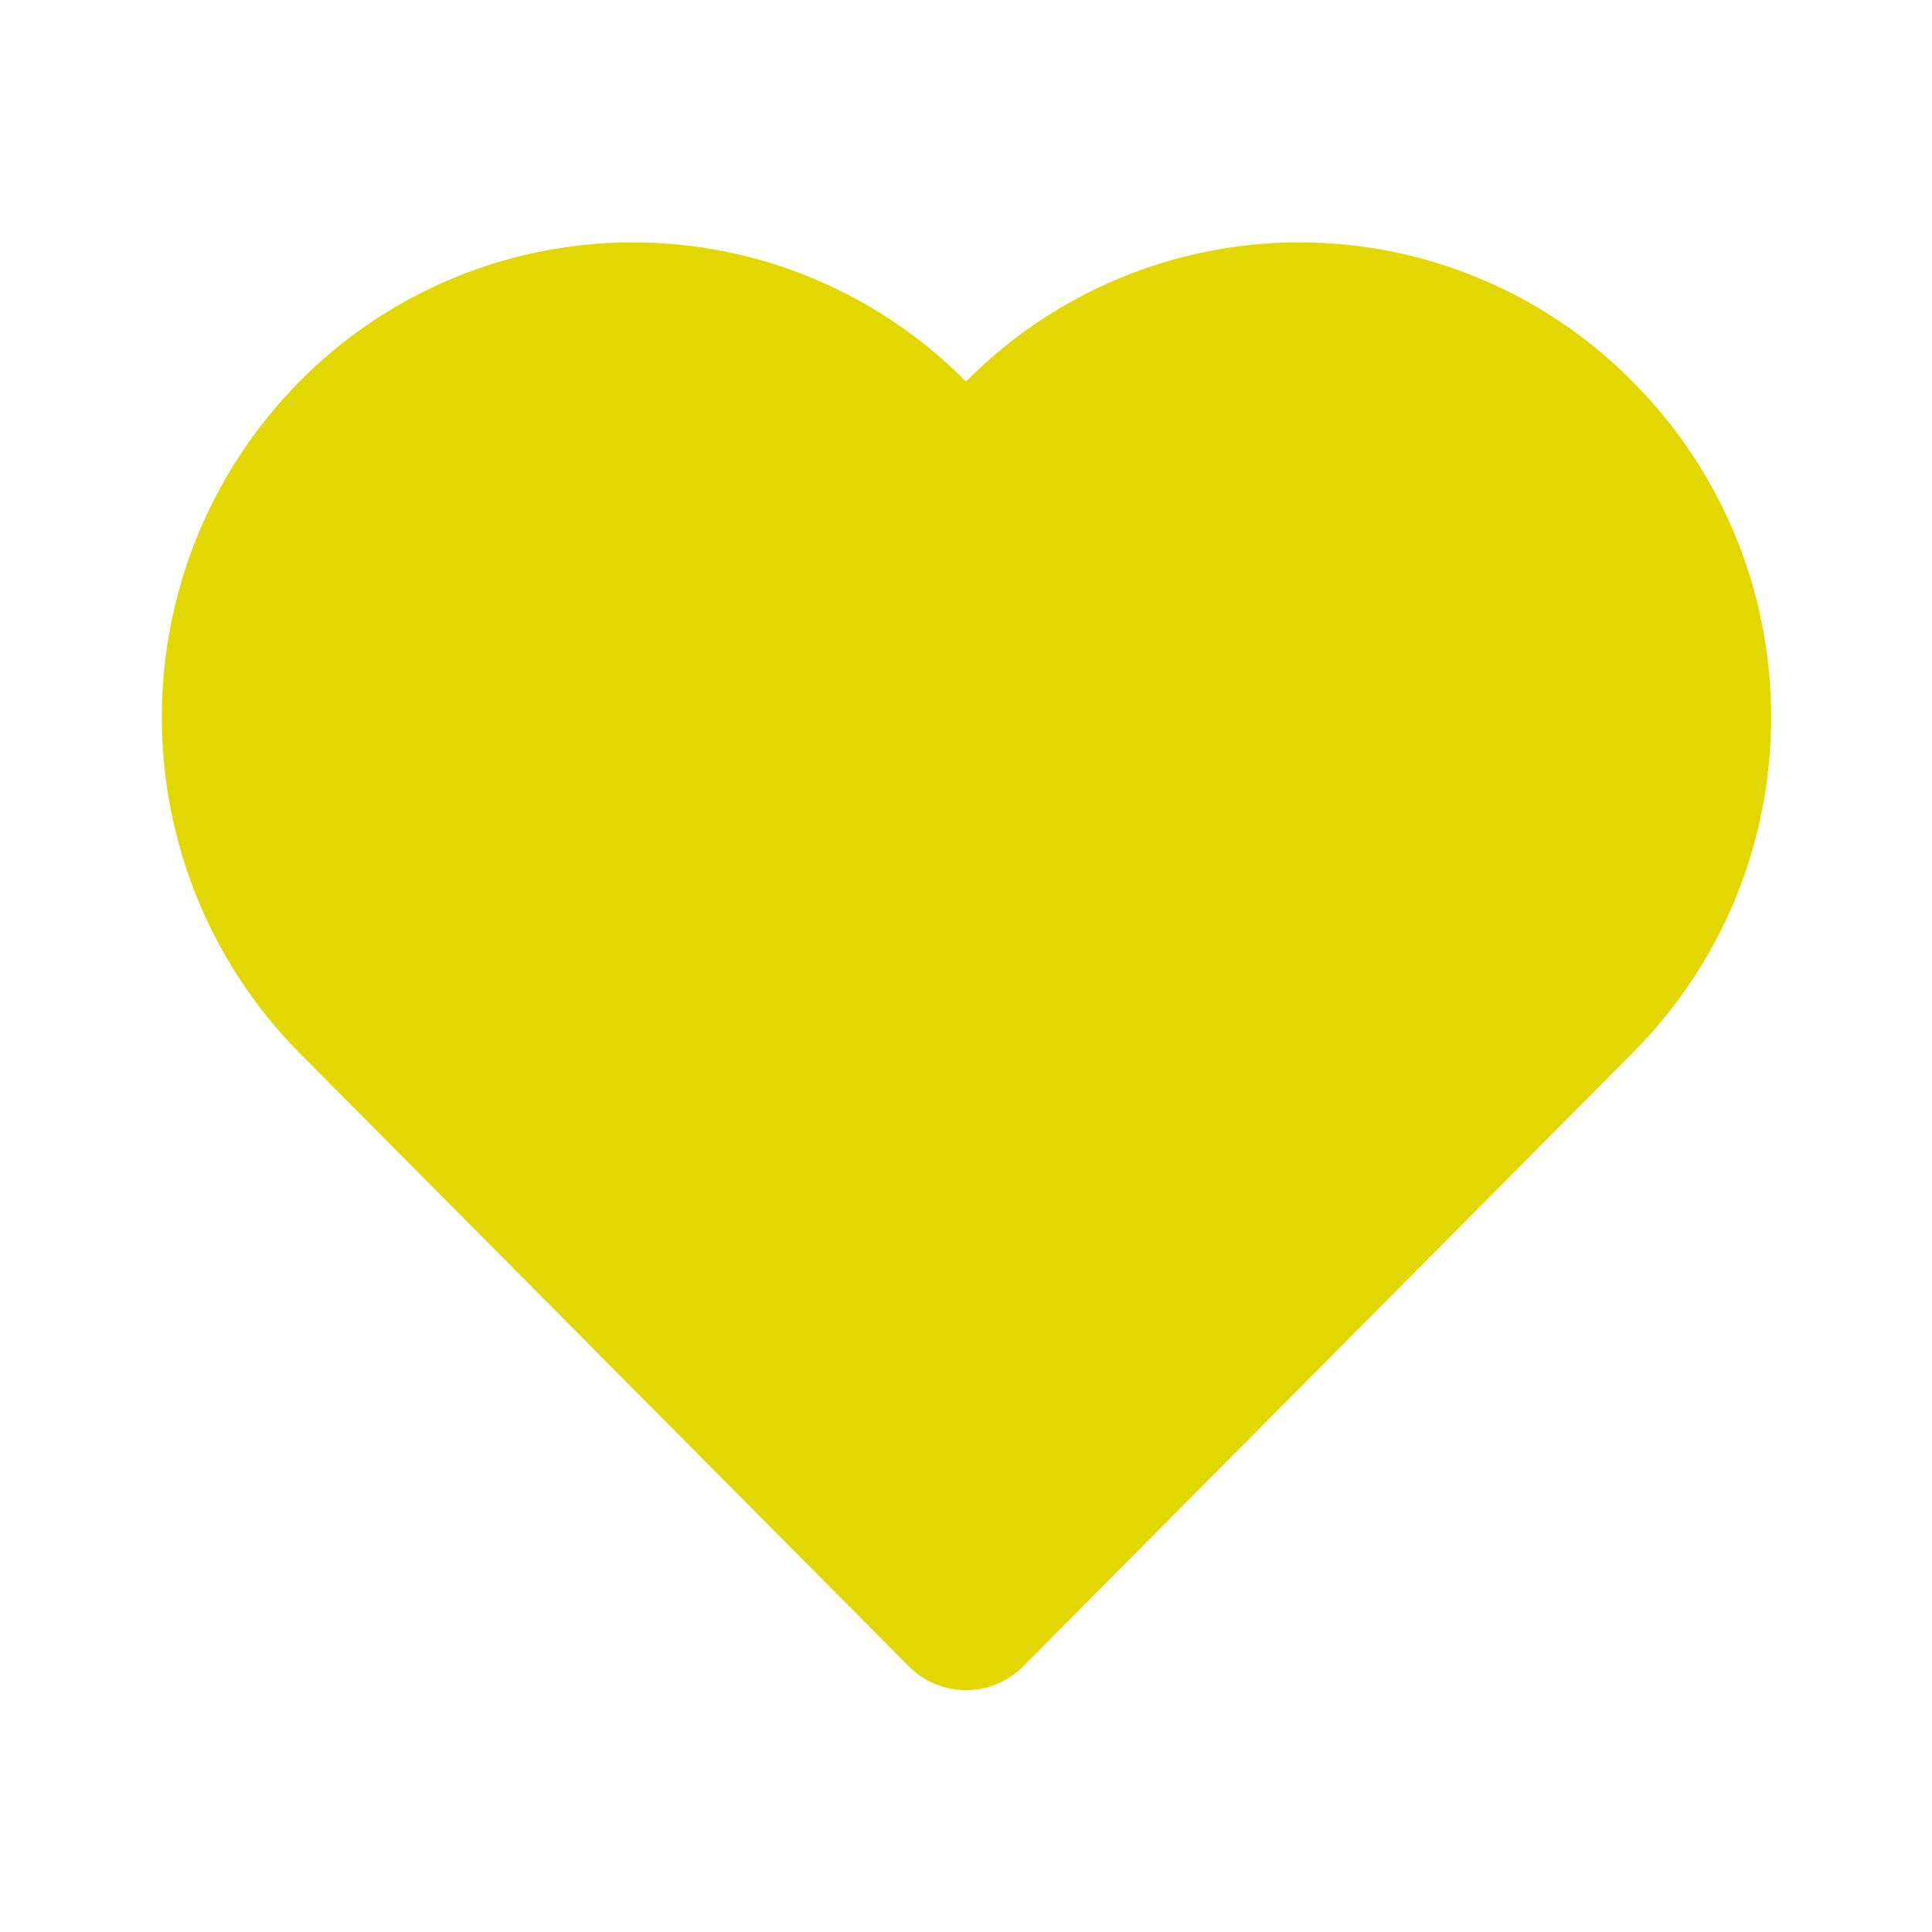
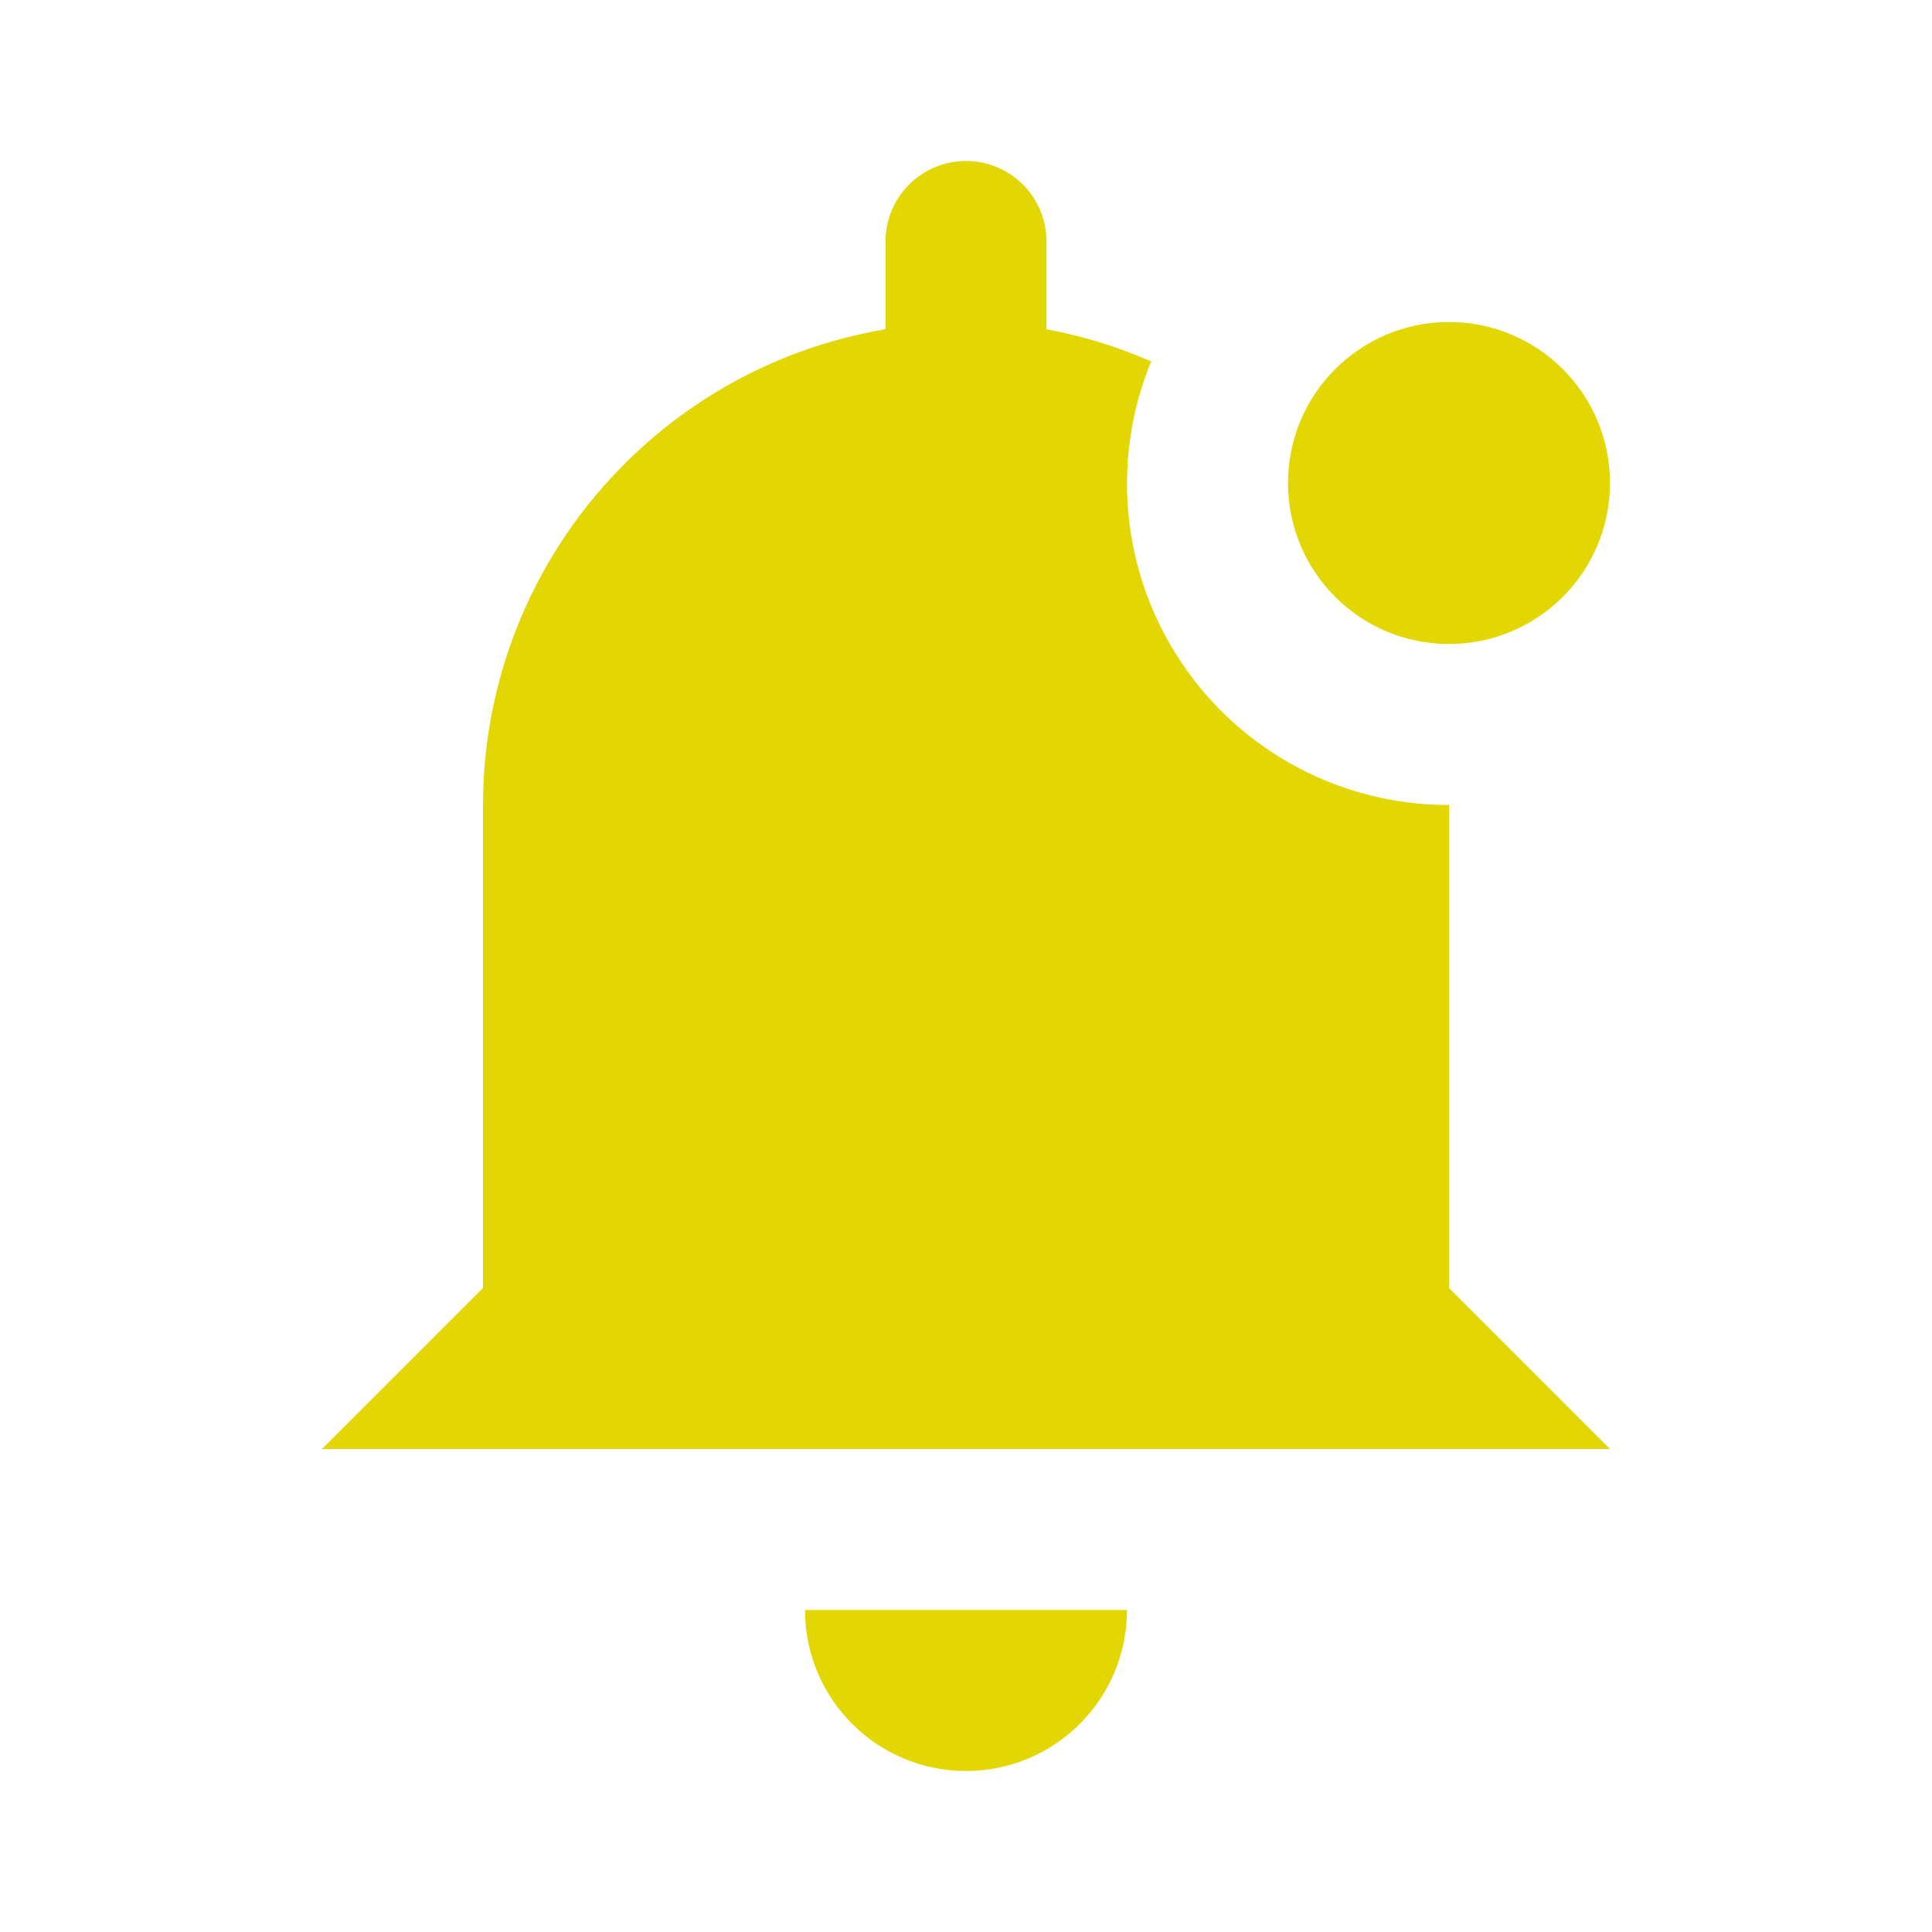
- <svg xmlns="http://www.w3.org/2000/svg" fill="hsl(57, 97%, 45%)" width="30px" height="30px" viewBox="0 0 24 24" id="favourite" data-name="Flat Color" class="icon flat-color">
-   <path id="primary" d="M20.28,4.74a5.82,5.82,0,0,0-8.28,0,5.82,5.82,0,0,0-8.28,0,5.94,5.94,0,0,0,0,8.34l7.57,7.62a1,1,0,0,0,1.42,0l7.57-7.62a5.91,5.91,0,0,0,0-8.34Z" style="fill: hsl(57, 97%, 45%)" />
+ <svg xmlns="http://www.w3.org/2000/svg" fill="hsl(57, 97%, 45%)" width="25px" height="25px" viewBox="0 0 24 24">
+   <path d="M20,18H4l2-2V10a6,6,0,0,1,5-5.91V3a1,1,0,0,1,2,0V4.09a5.9,5.9,0,0,1,1.3.4A3.992,3.992,0,0,0,18,10v6Zm-8,4a2,2,0,0,0,2-2H10A2,2,0,0,0,12,22ZM18,4a2,2,0,1,0,2,2A2,2,0,0,0,18,4Z" />
</svg>
